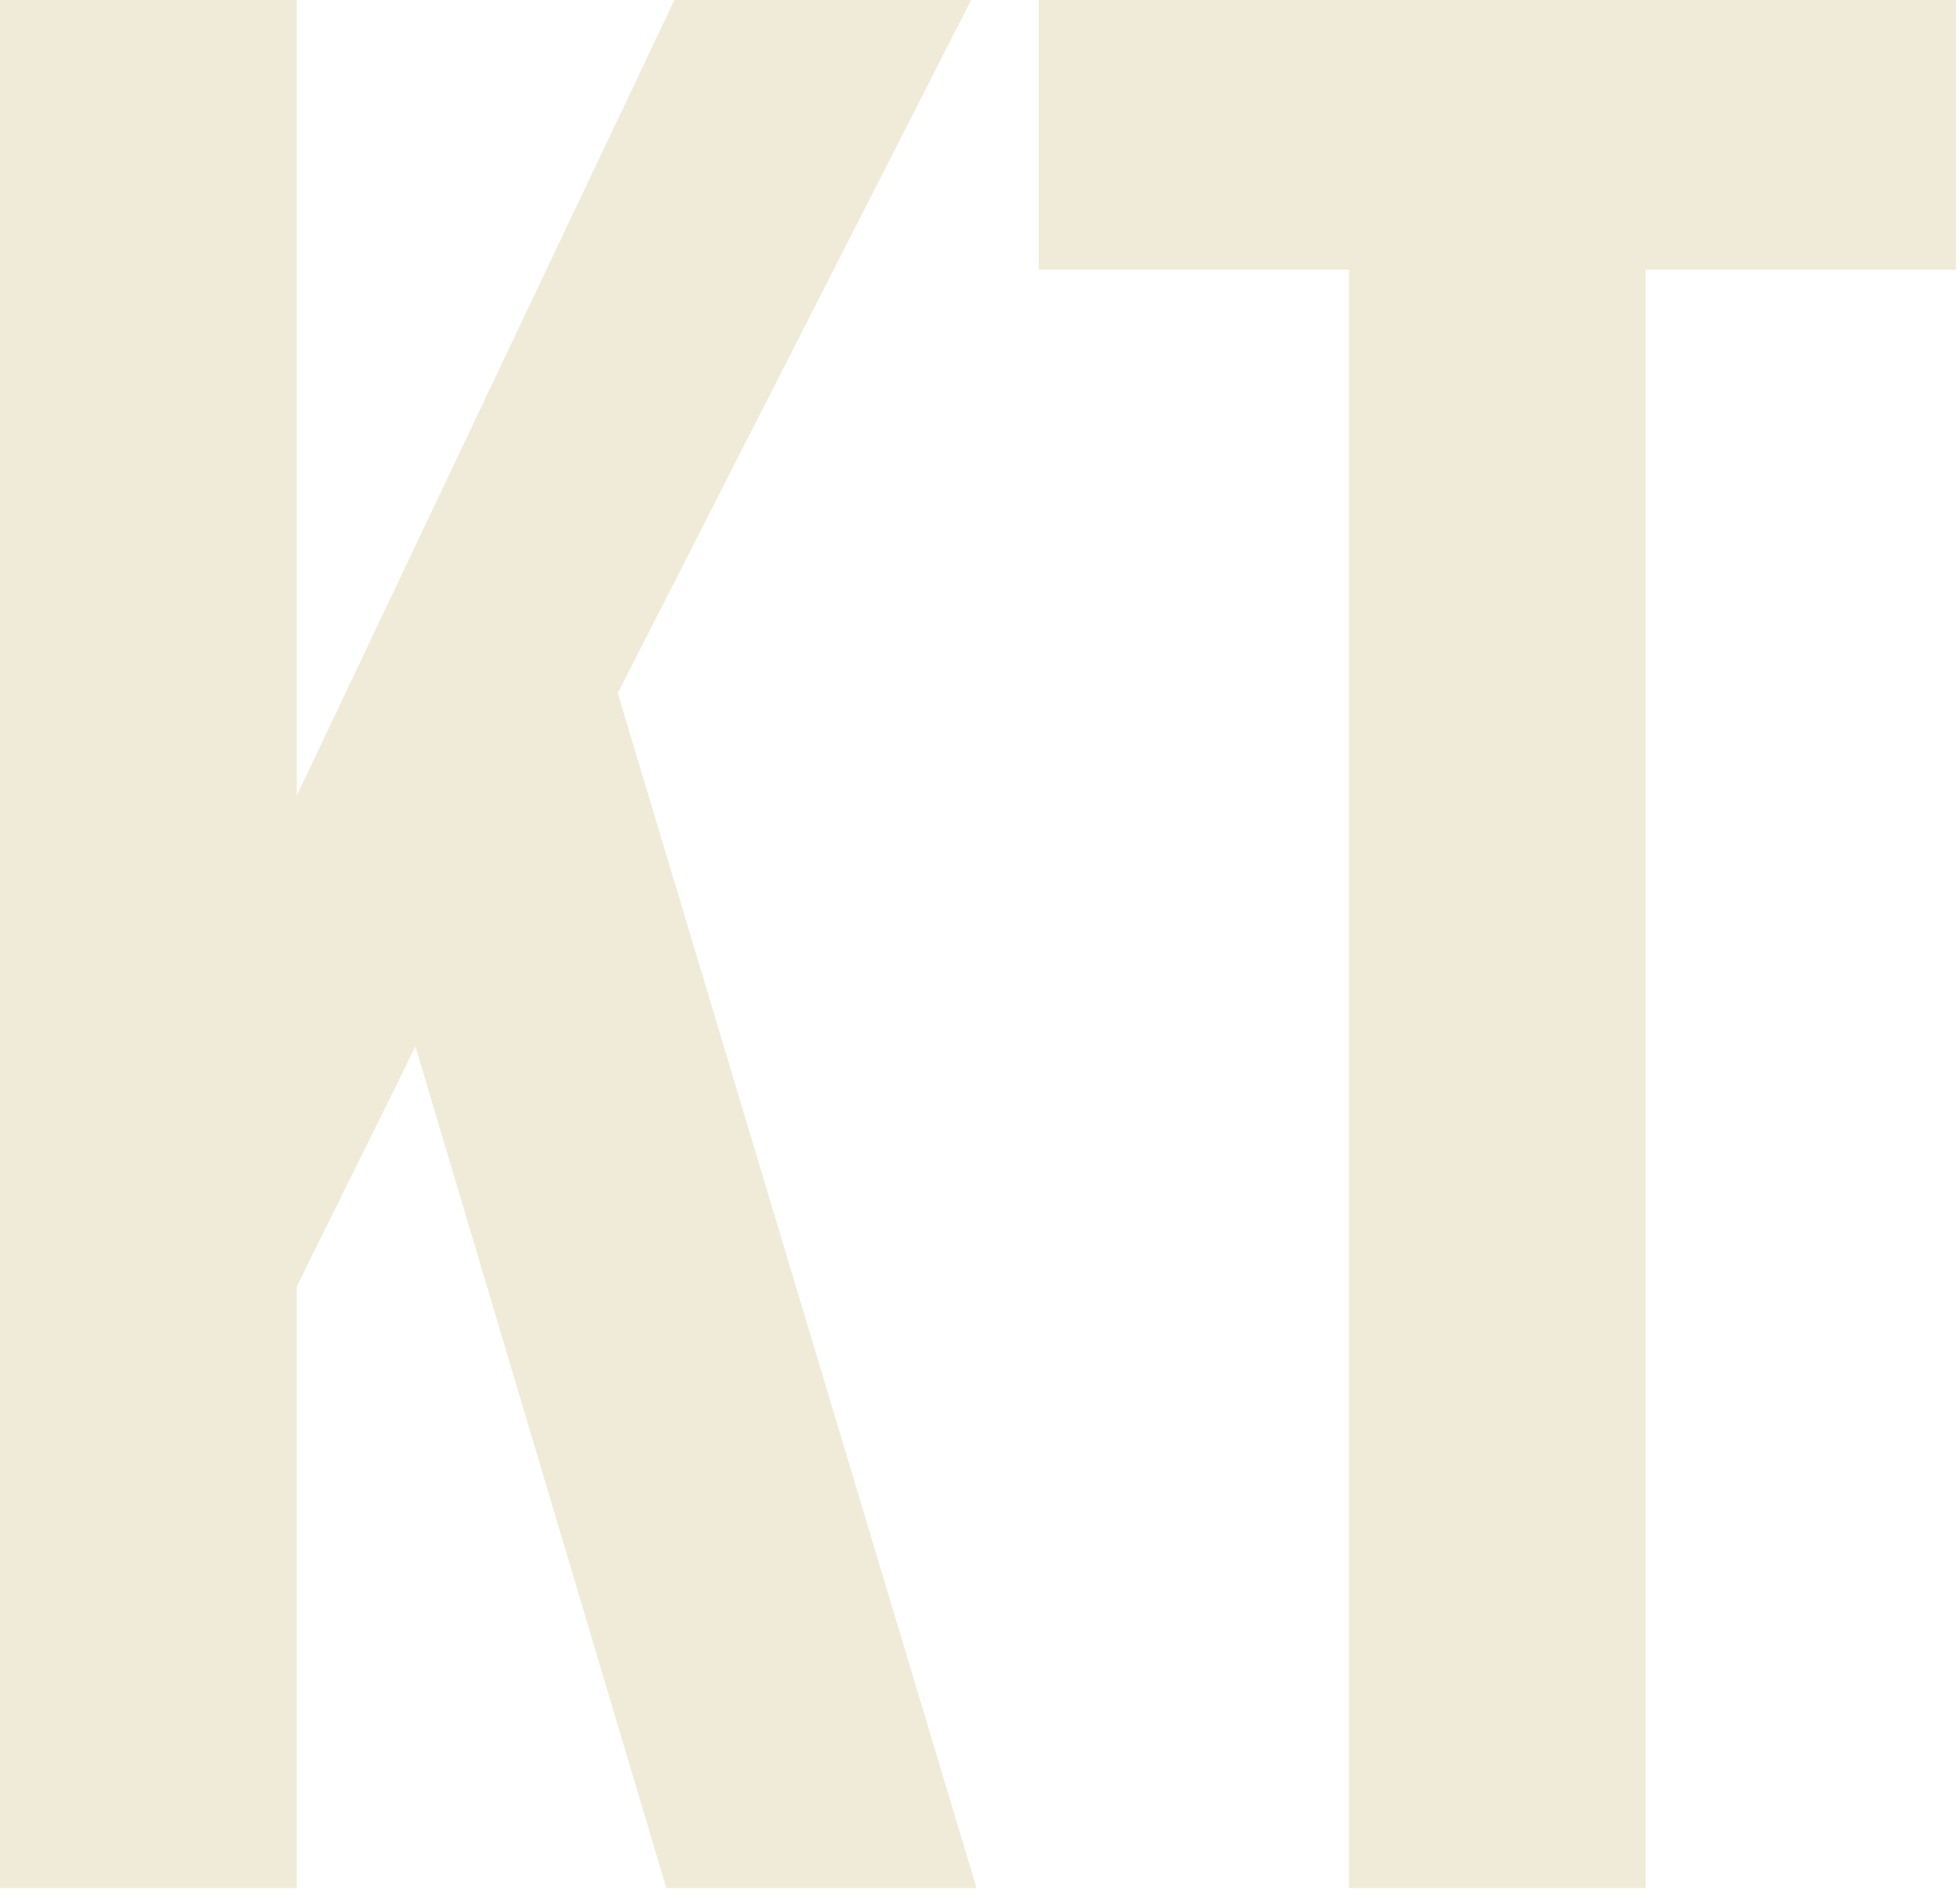
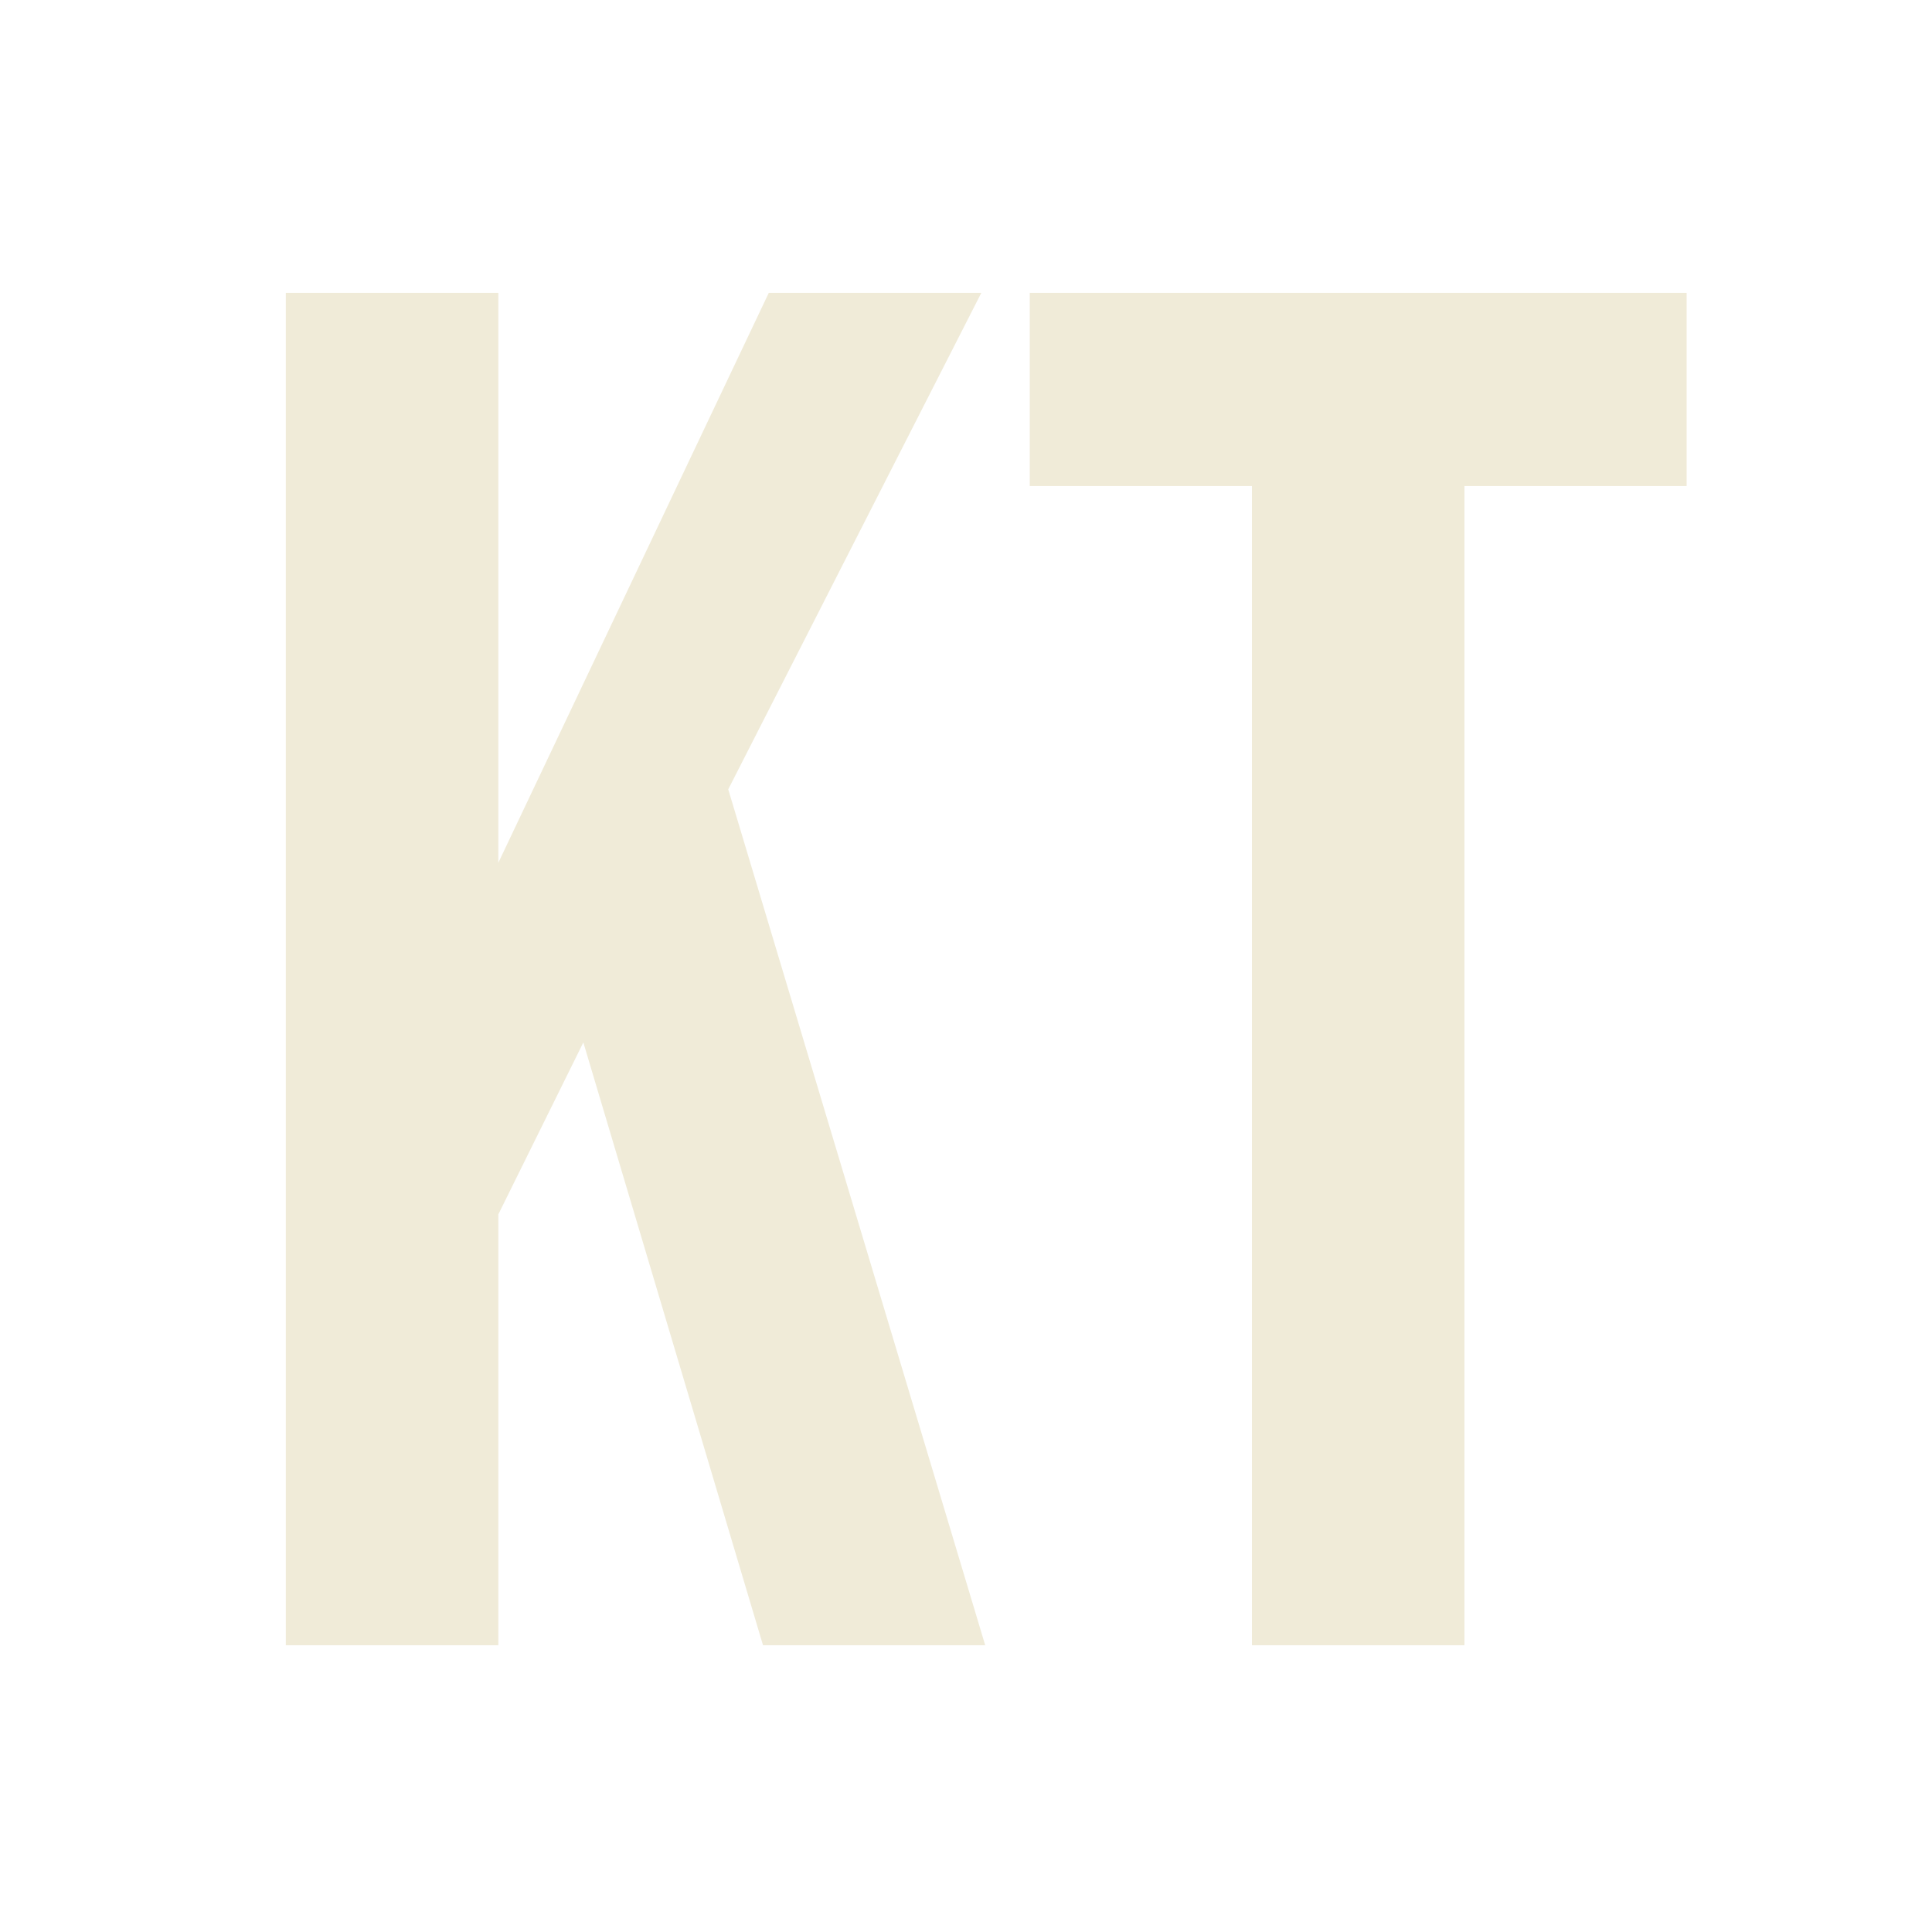
- <svg xmlns="http://www.w3.org/2000/svg" width="93" height="90" viewBox="0 0 93 90" fill="none">
-   <path d="M1.43051e-05 0H14.08V37.76L32 0H46.08L29.312 32.896L46.336 89.6H31.616L19.712 49.664L14.08 61.056V89.6H1.43051e-05V0ZM64.008 12.8H49.288V0H92.808V12.8H78.088V89.6H64.008V12.8Z" fill="#F0EBD8" />
+ <svg xmlns="http://www.w3.org/2000/svg" width="128" height="128" viewBox="0 0 128 128" fill="none">
+   <path d="M18.936 19.4H33.016V57.16L50.935 19.4H65.016L48.248 52.296L65.272 109H50.551L38.648 69.064L33.016 80.456V109H18.936V19.4ZM82.944 32.2H68.224V19.4H111.743V32.2H97.023V109H82.944V32.2Z" fill="#F0EBD8" />
</svg>
